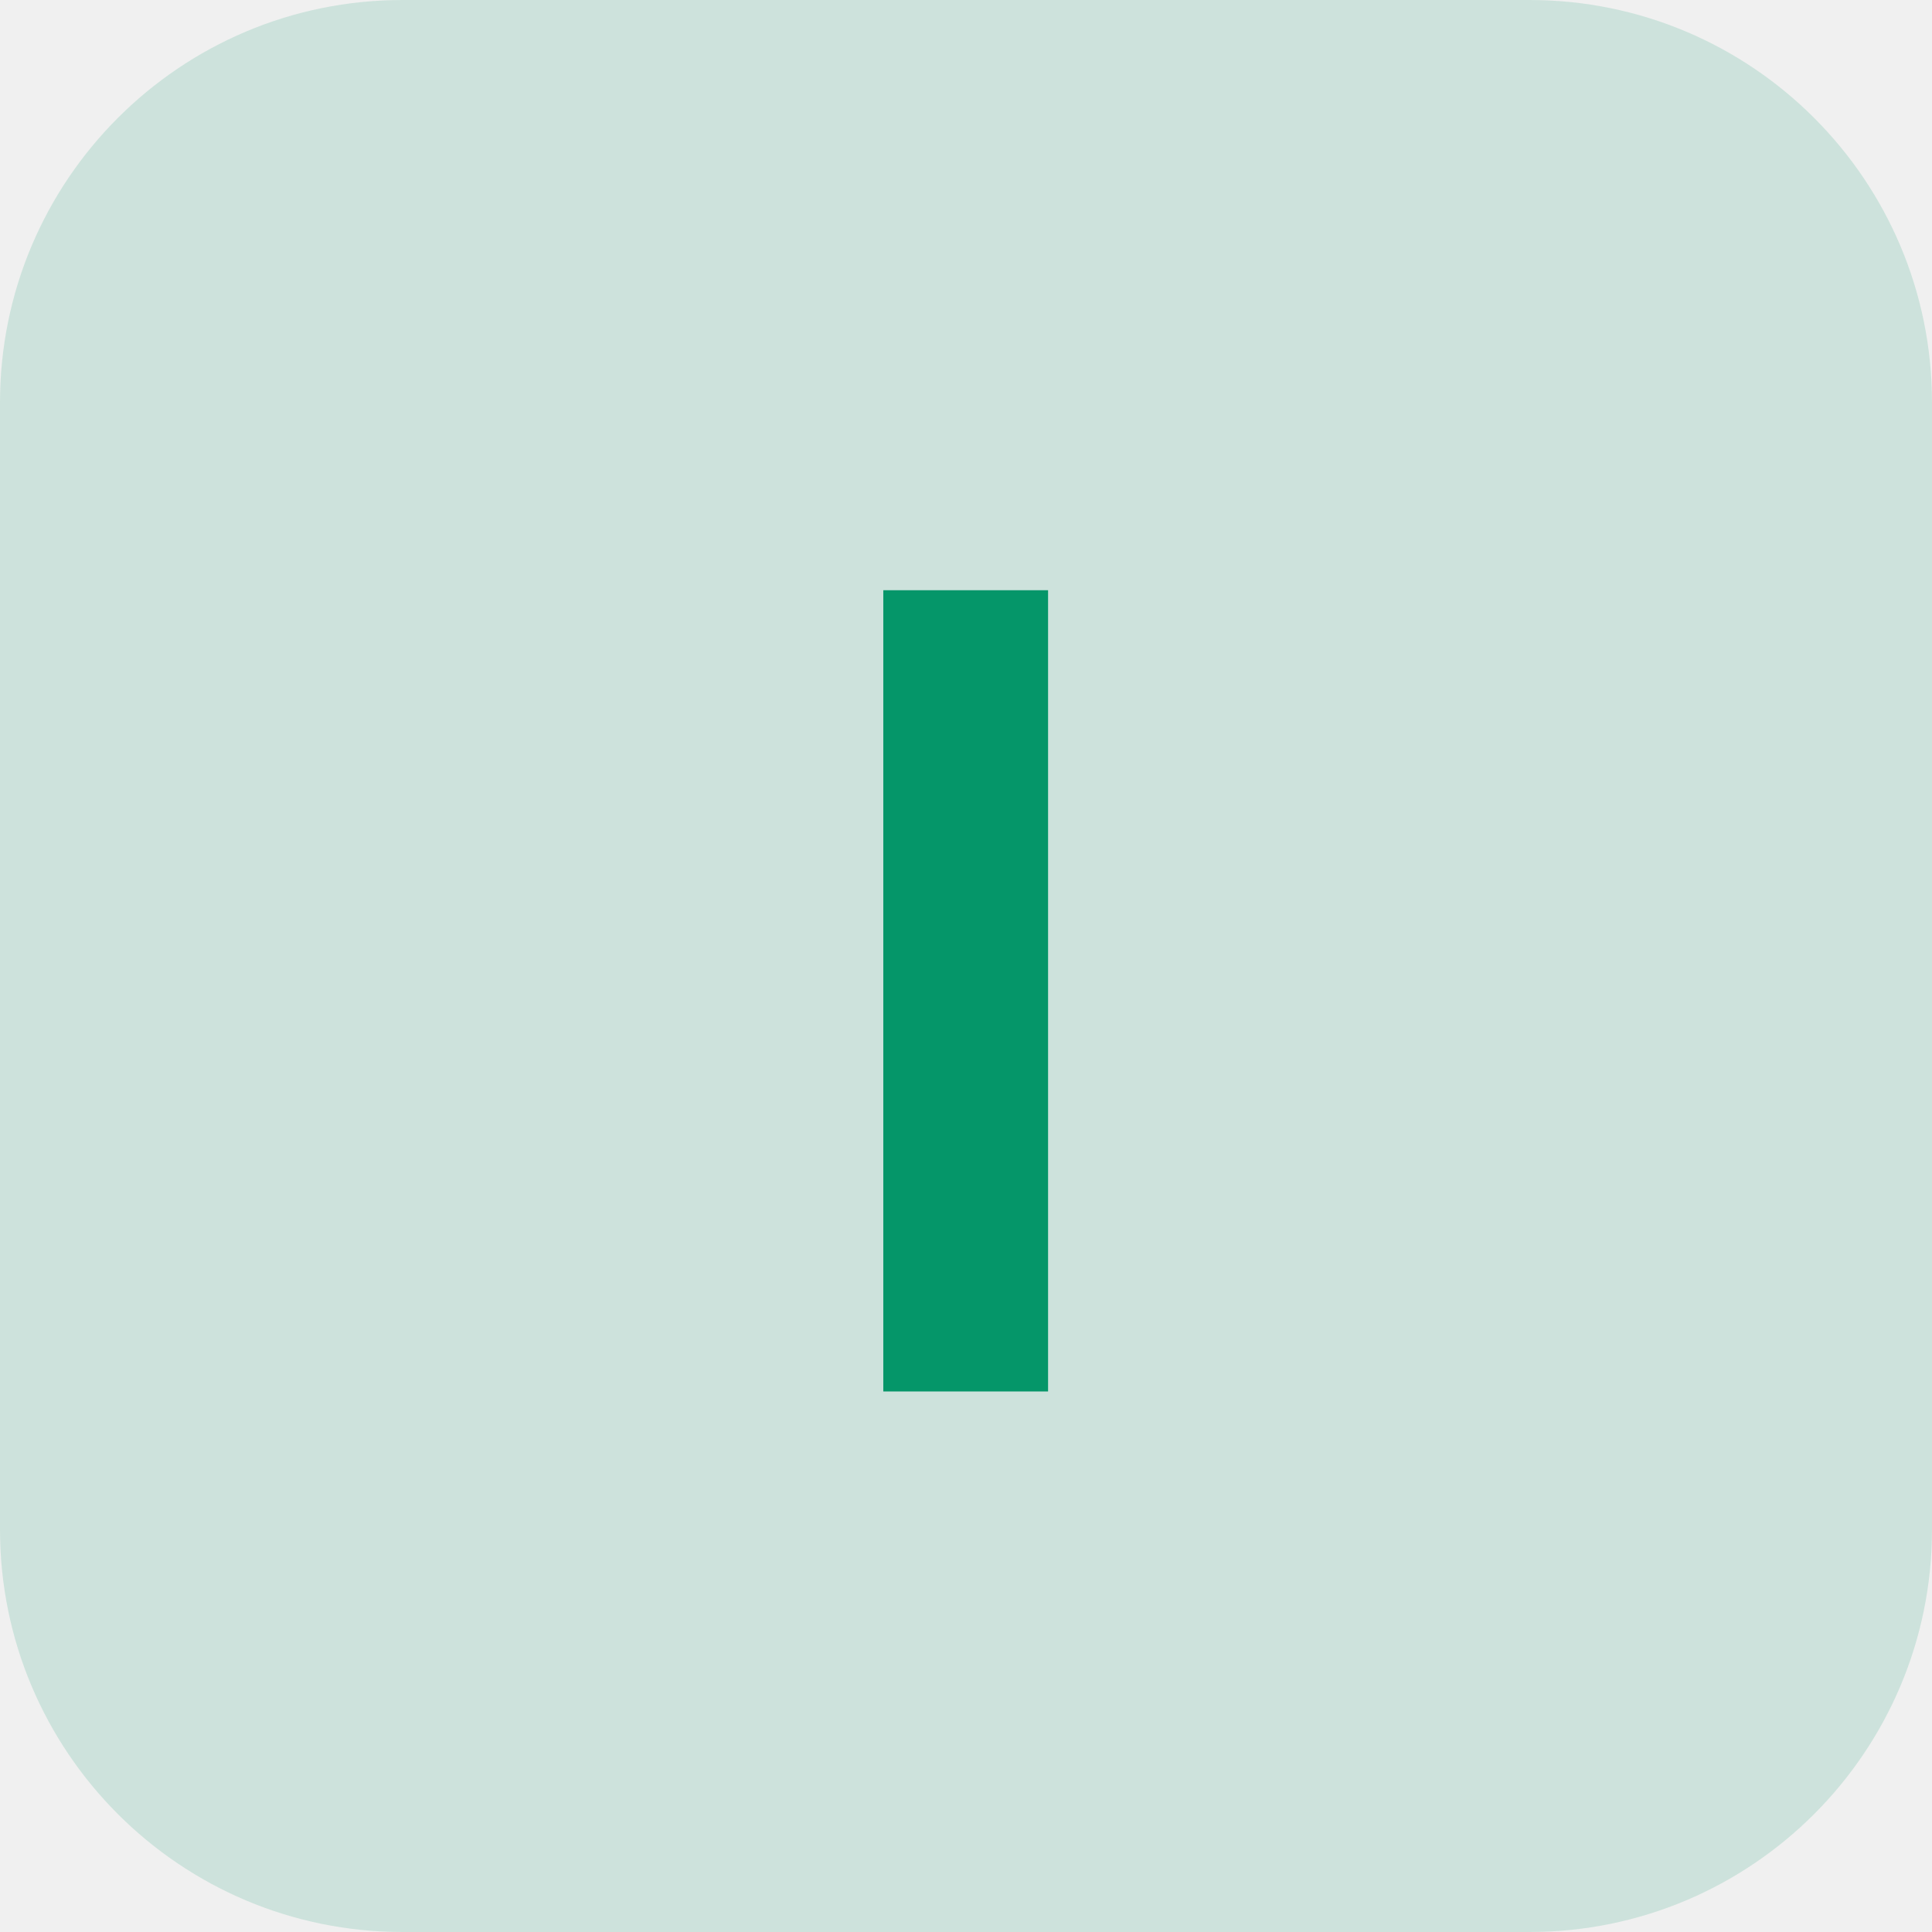
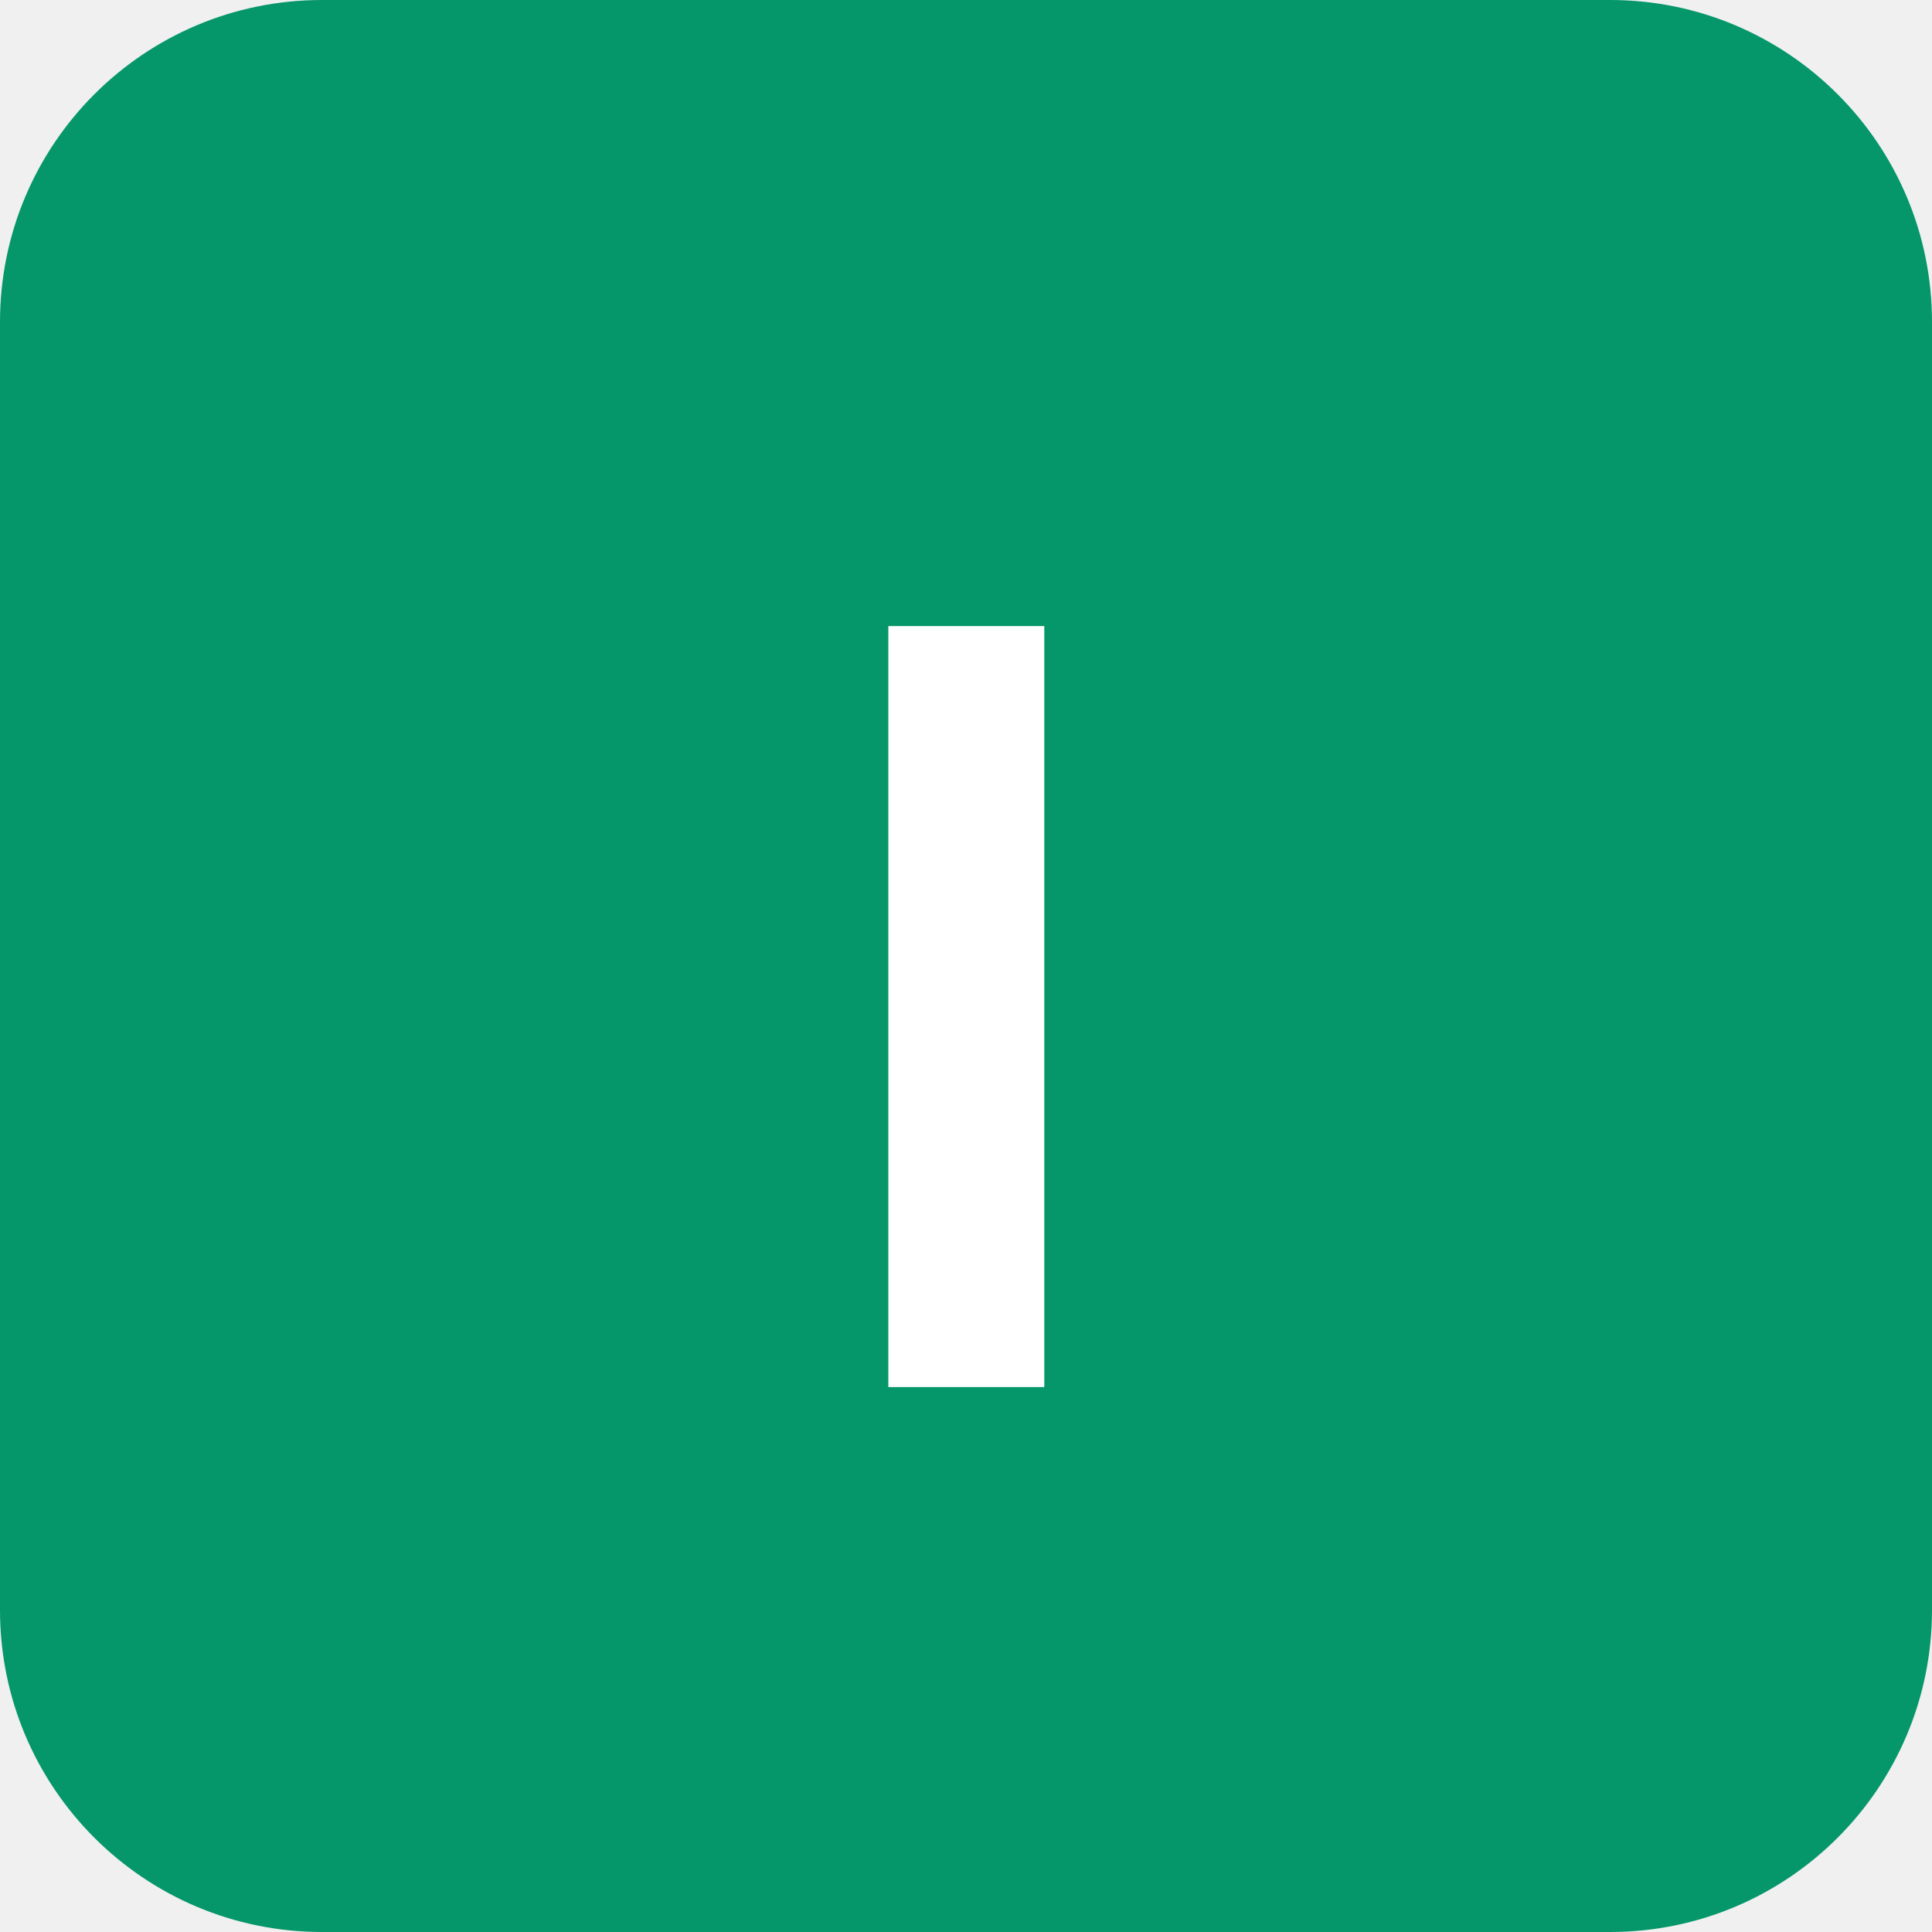
<svg xmlns="http://www.w3.org/2000/svg" viewBox="0 0 24 24" width="24" height="24">
-   <rect width="24" height="24" rx="5" fill="#059669" opacity="0.15" />
-   <text x="12" y="12.5" text-anchor="middle" dominant-baseline="central" font-family="-apple-system,BlinkMacSystemFont,Segoe UI,Roboto,sans-serif" font-weight="700" font-size="14" fill="#059669">I</text>
+   <rect width="24" height="24" rx="4" fill="#059669" />
+   <text x="12" y="12.5" text-anchor="middle" dominant-baseline="central" font-family="-apple-system,BlinkMacSystemFont,sans-serif" font-weight="700" font-size="13" fill="white">I</text>
</svg>
